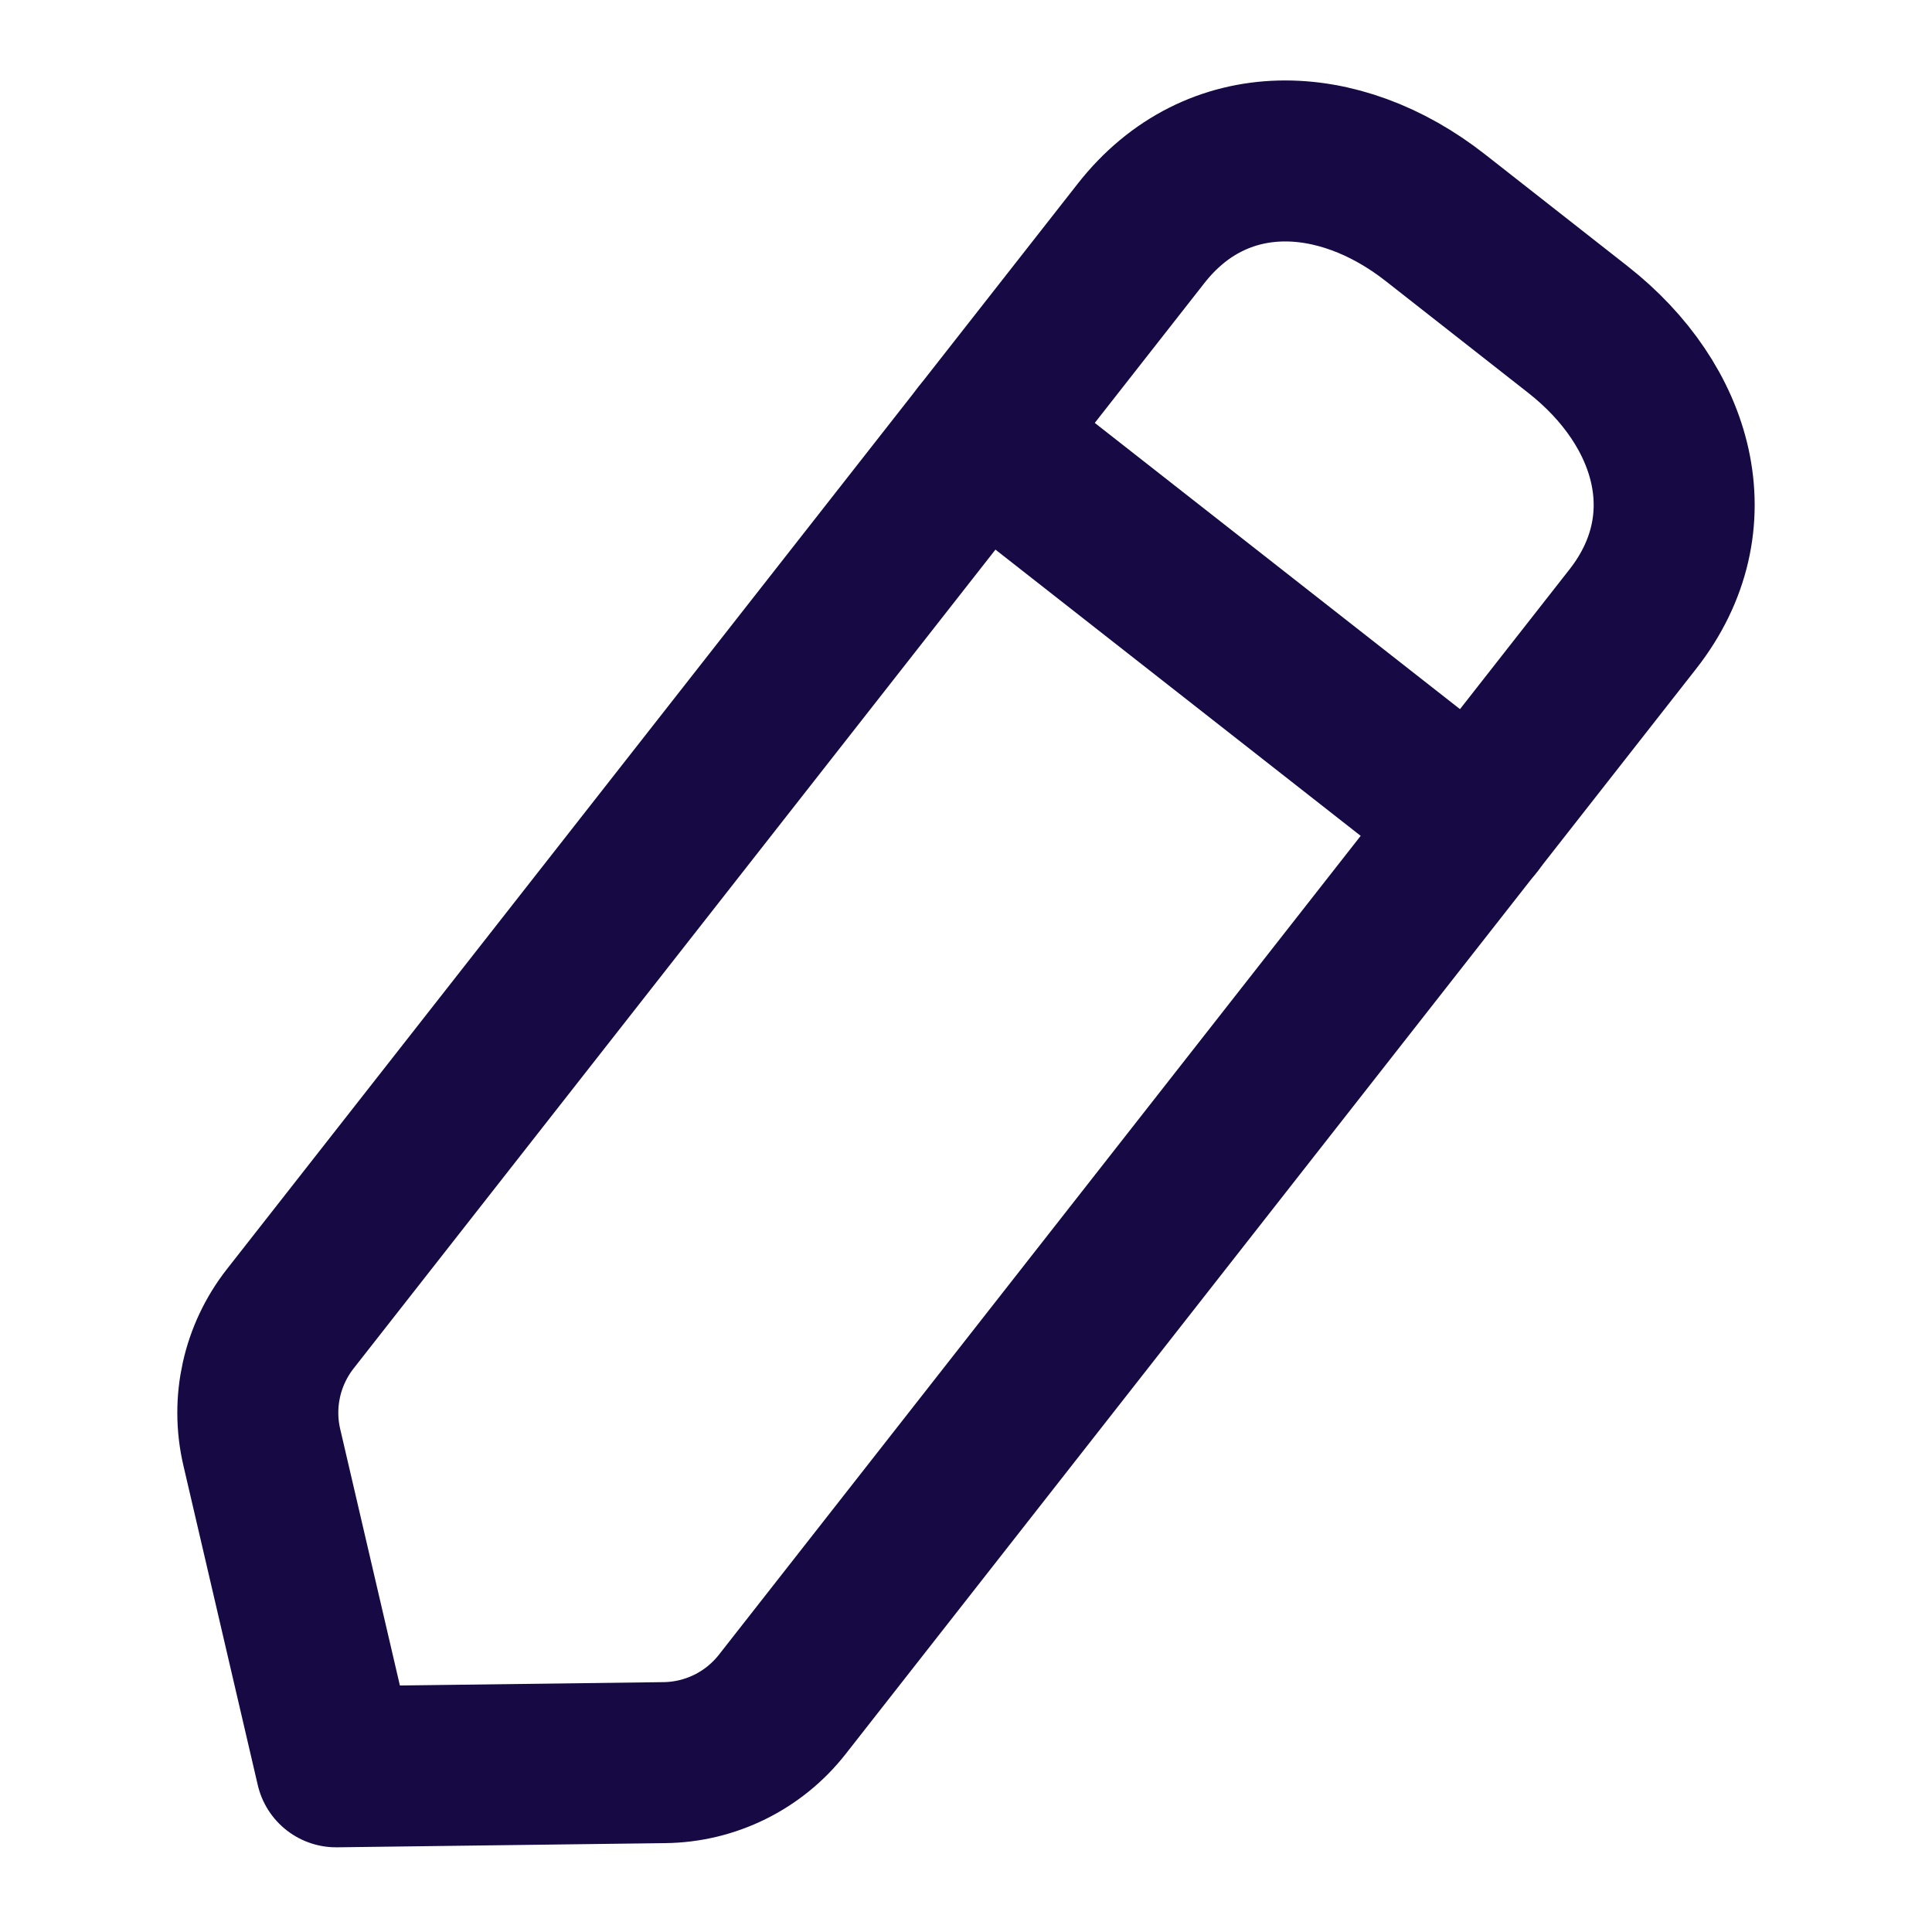
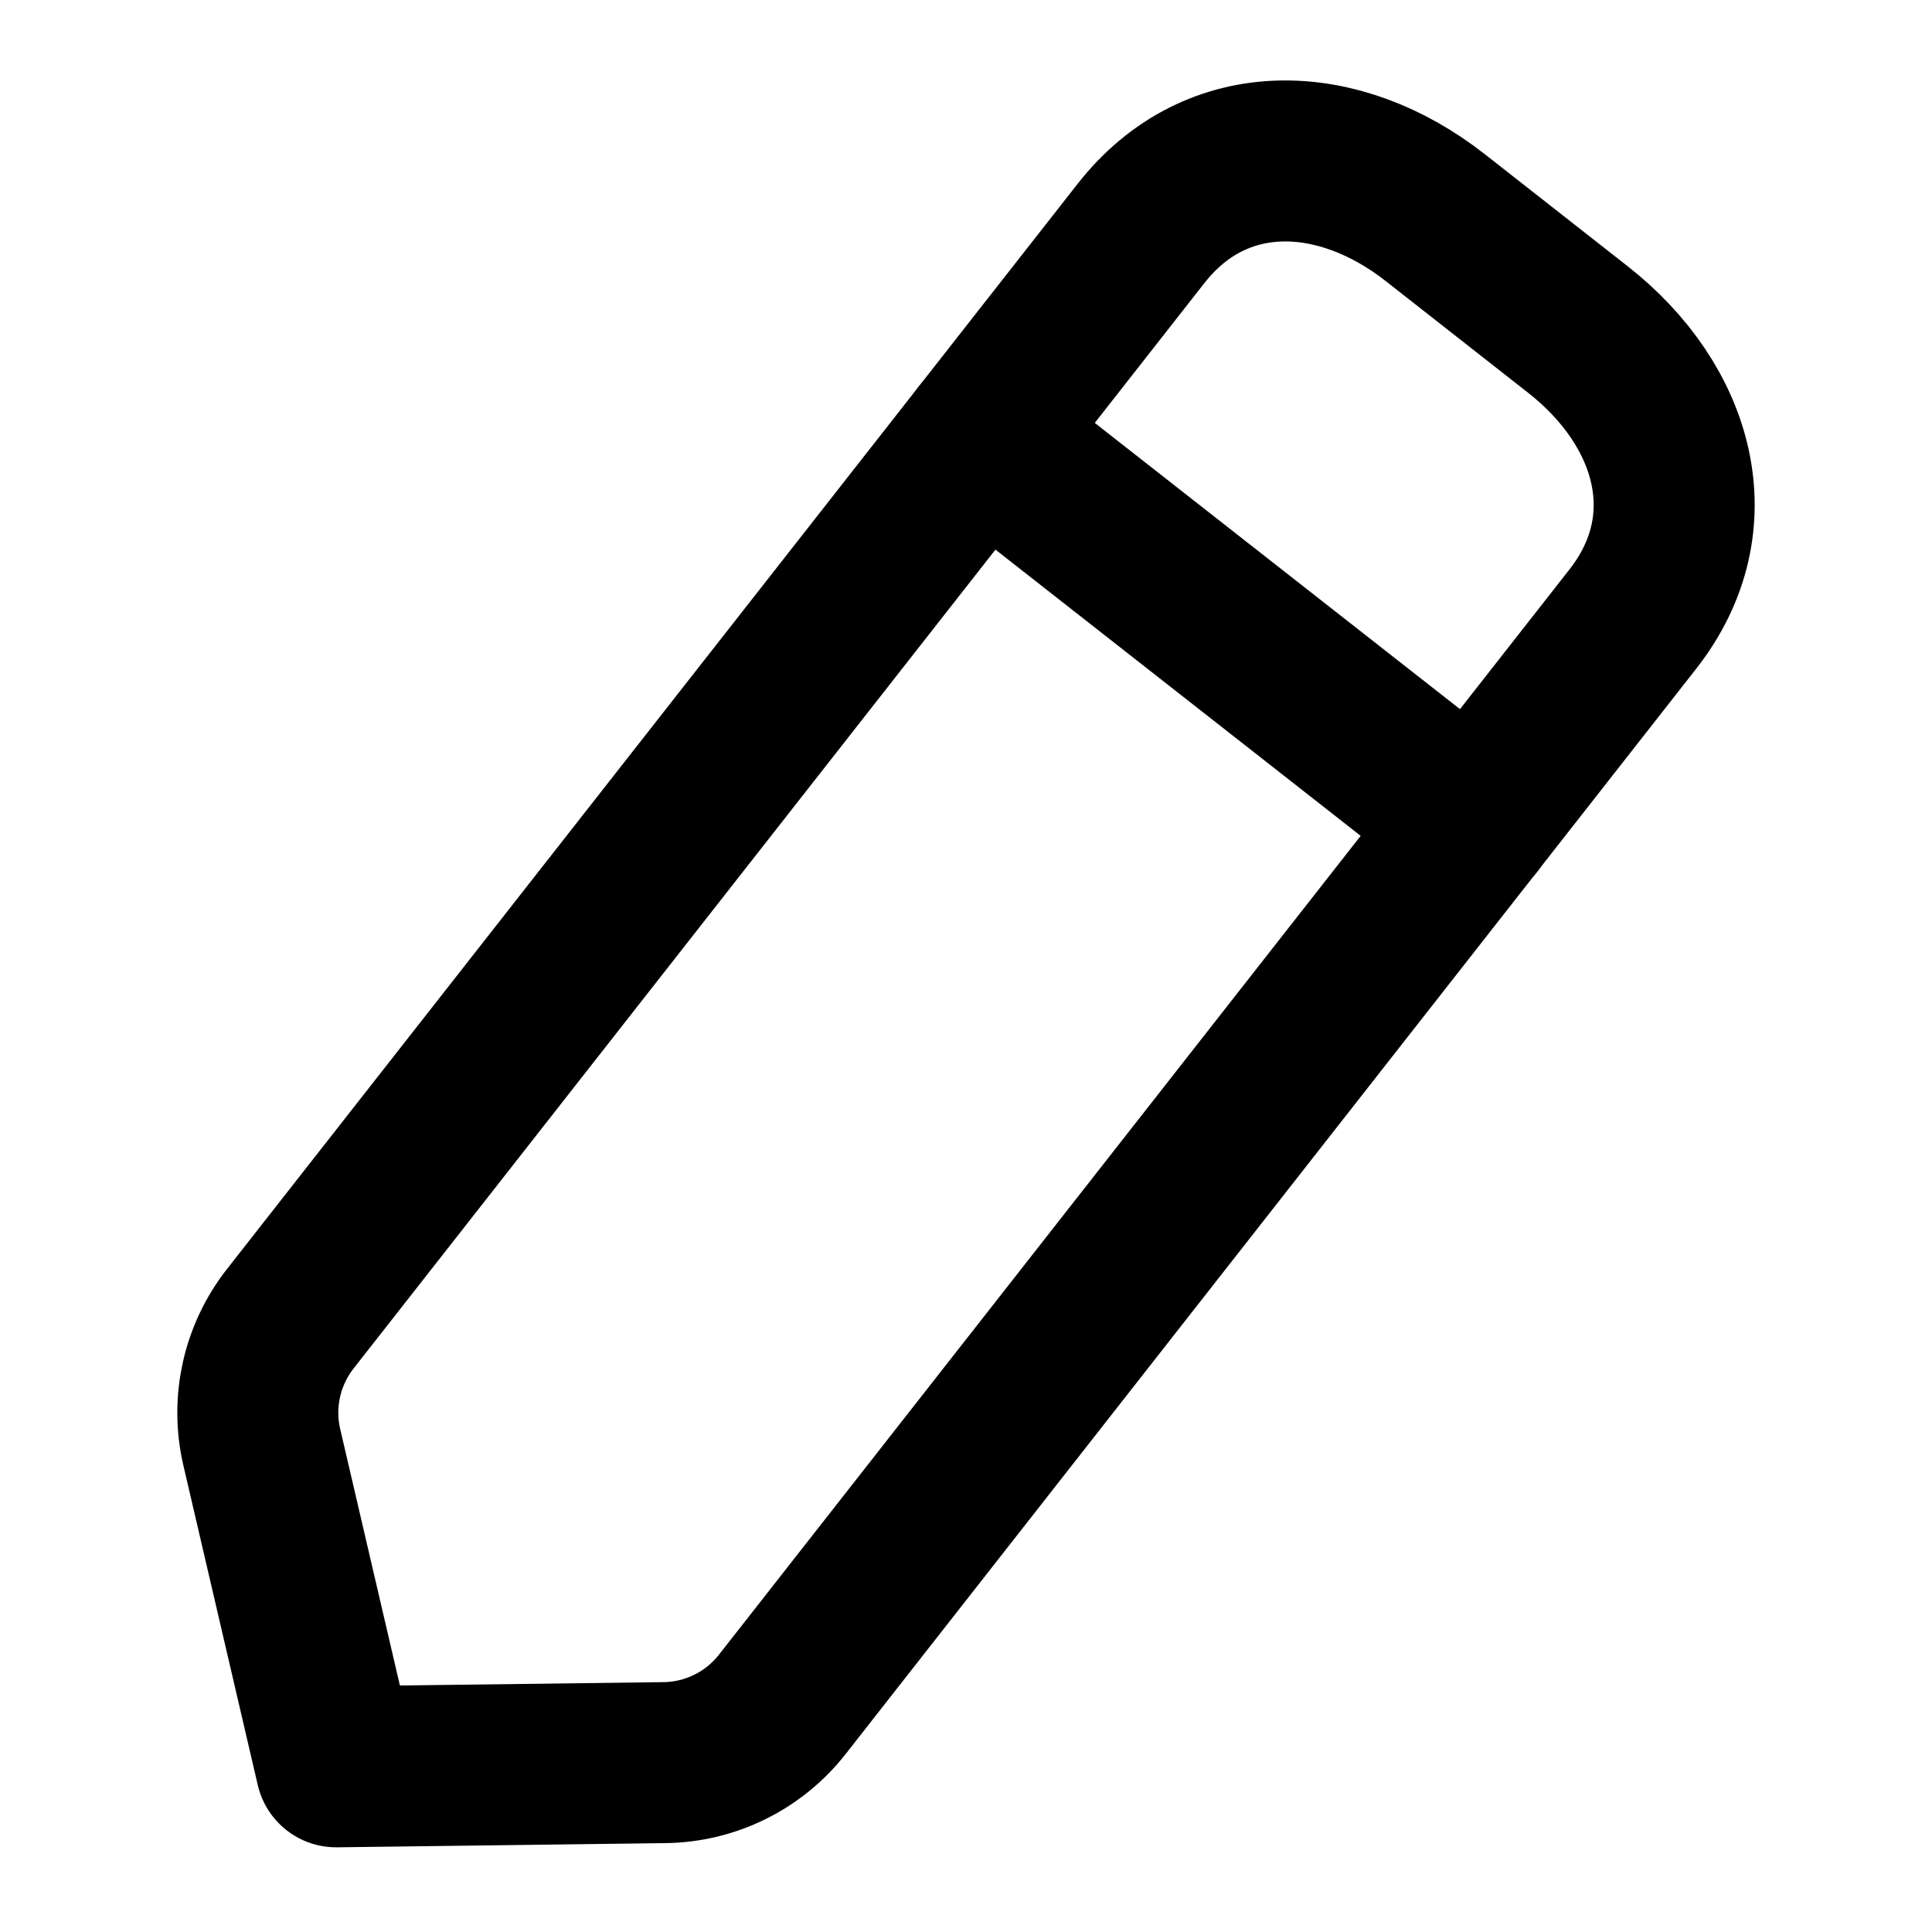
<svg xmlns="http://www.w3.org/2000/svg" width="12" height="12" viewBox="0 0 12 12" fill="none">
-   <path fill-rule="evenodd" clip-rule="evenodd" d="M7.087 1.45C7.556 0.851 8.316 0.882 8.915 1.352L9.801 2.047C10.4 2.517 10.612 3.245 10.142 3.845L4.859 10.586C4.682 10.812 4.412 10.945 4.126 10.948L2.088 10.974L1.626 8.989C1.561 8.71 1.626 8.417 1.803 8.191L7.087 1.45Z" stroke="#170944" stroke-linecap="round" stroke-linejoin="round" />
-   <path d="M6.098 2.712L9.154 5.107" stroke="#170944" stroke-linecap="round" stroke-linejoin="round" />
+   <path fill-rule="evenodd" clip-rule="evenodd" d="M7.087 1.45C7.556 0.851 8.316 0.882 8.915 1.352L9.801 2.047C10.4 2.517 10.612 3.245 10.142 3.845L4.859 10.586C4.682 10.812 4.412 10.945 4.126 10.948L2.088 10.974L1.626 8.989C1.561 8.71 1.626 8.417 1.803 8.191L7.087 1.45Z" stroke="currentColor" stroke-linecap="round" stroke-linejoin="round" />
+   <path d="M6.098 2.712L9.154 5.107" stroke="currentColor" stroke-linecap="round" stroke-linejoin="round" />
</svg>
